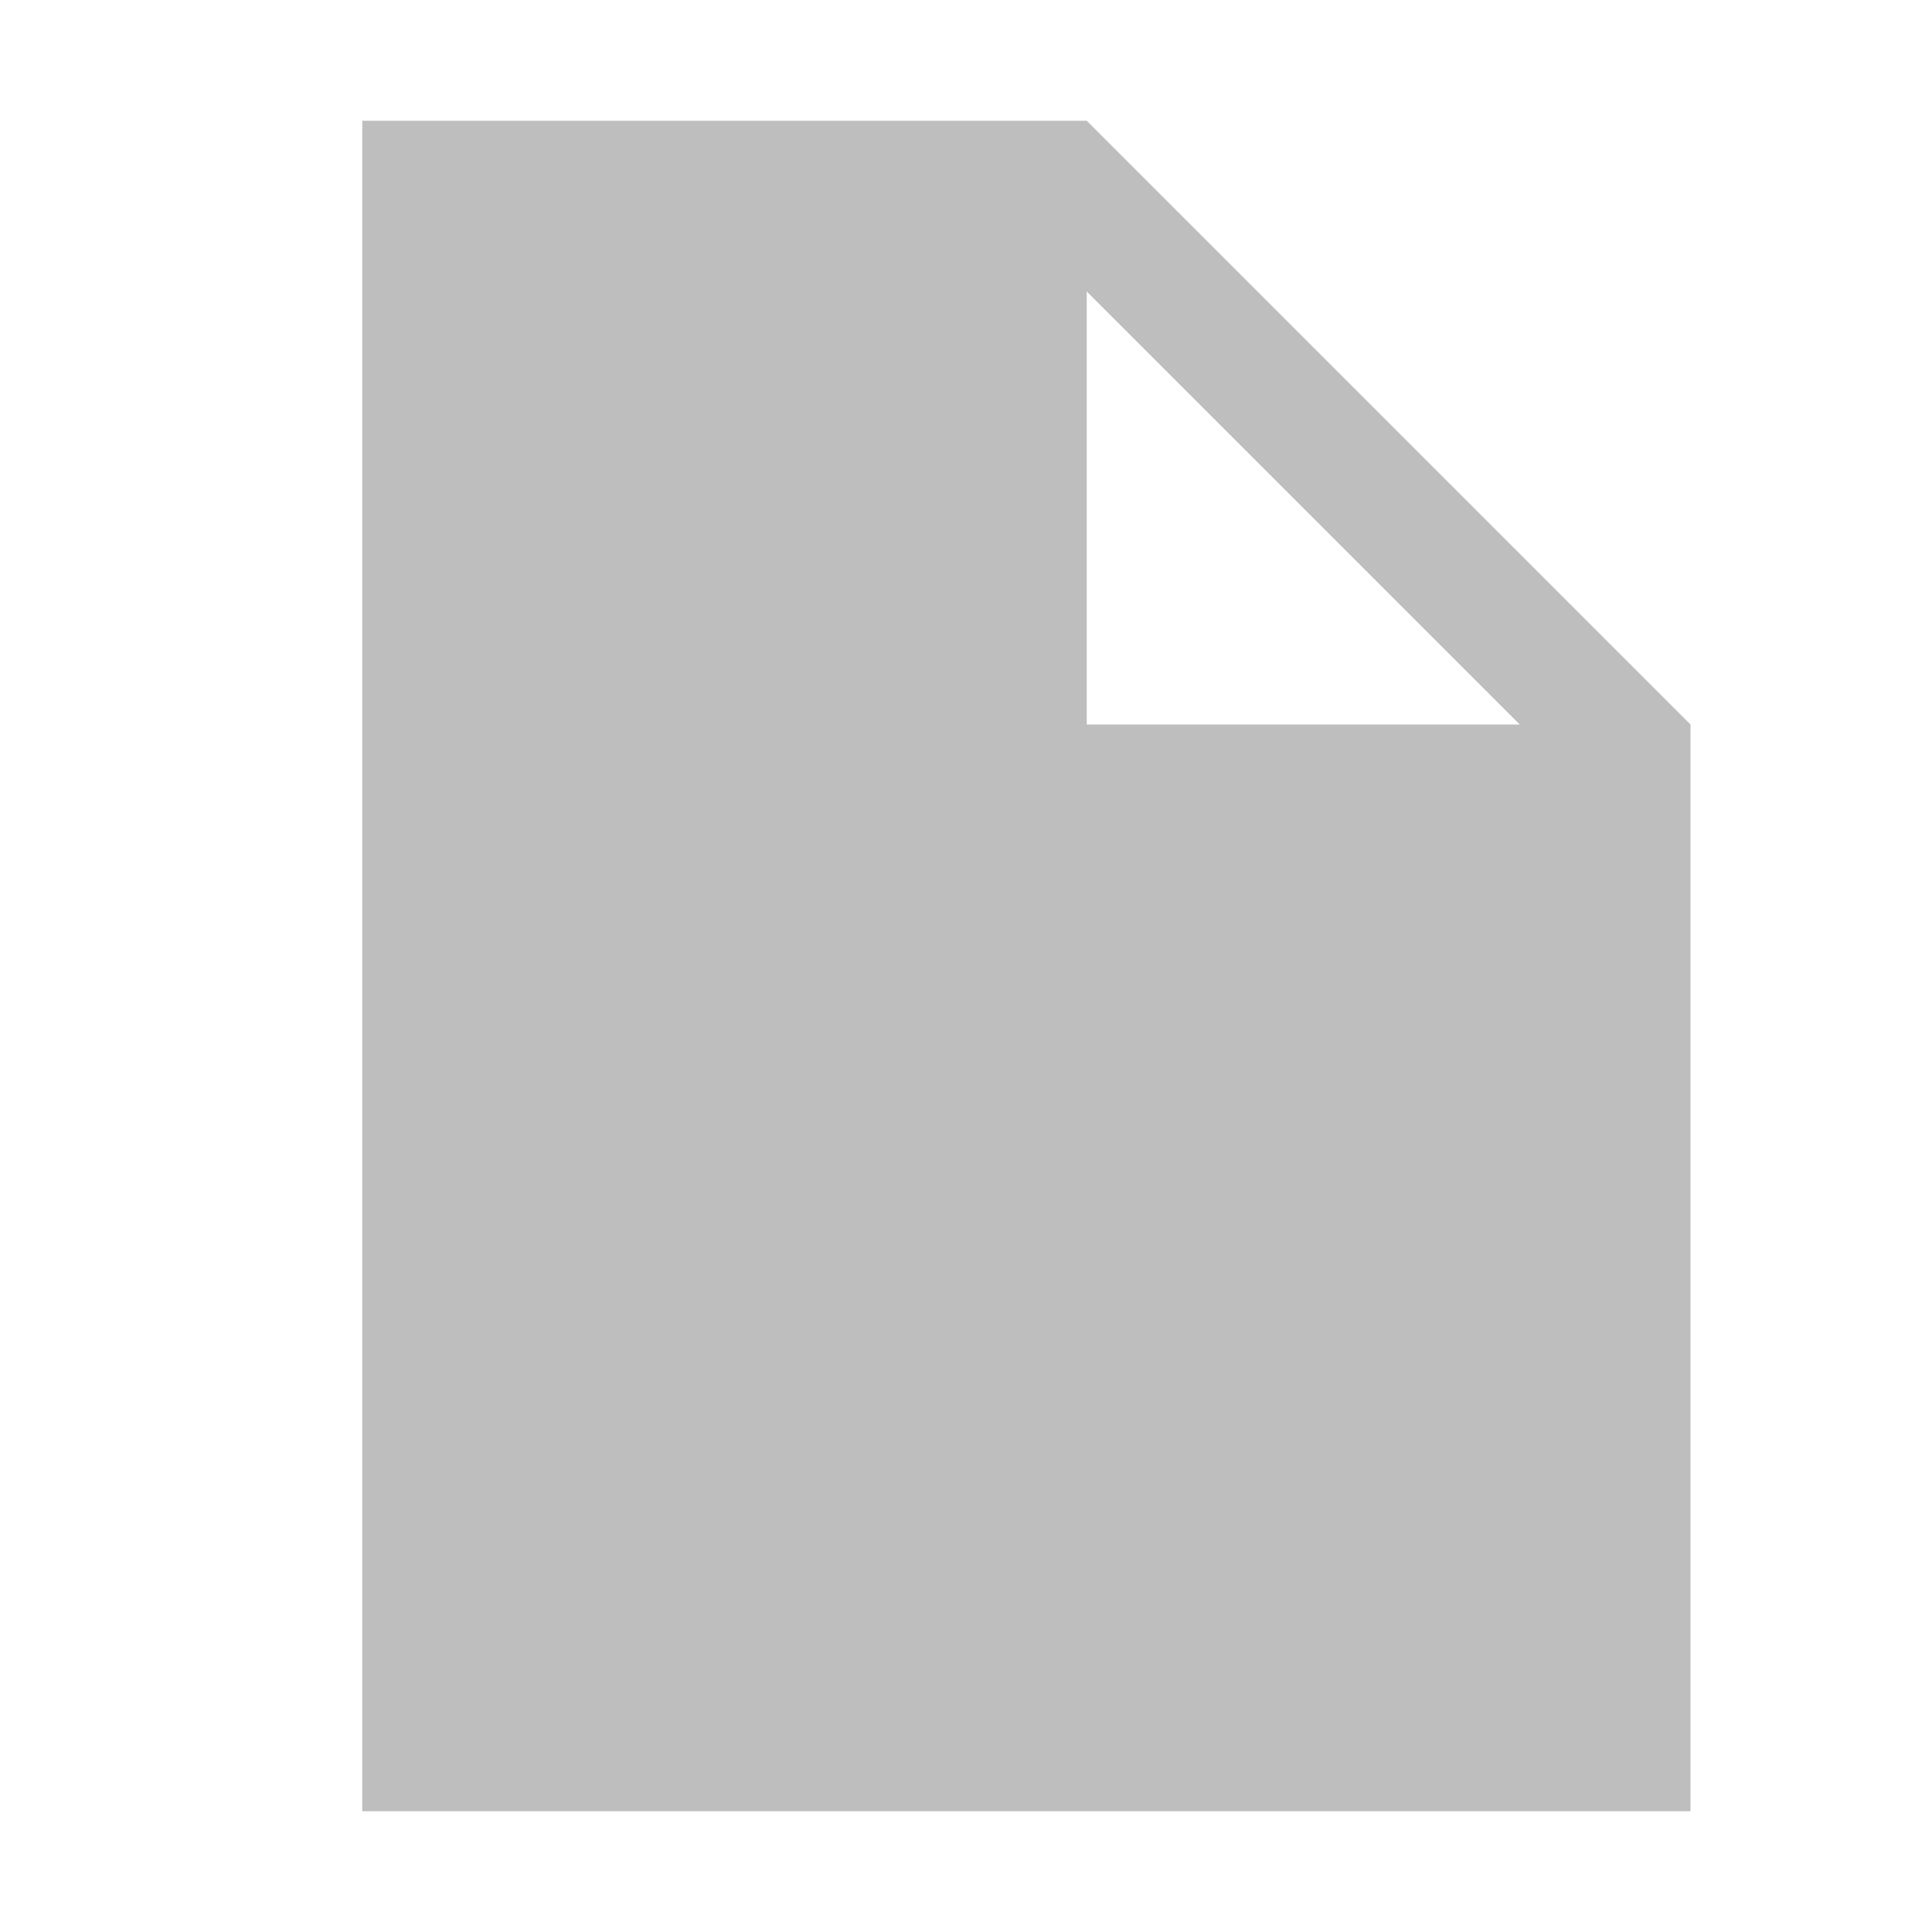
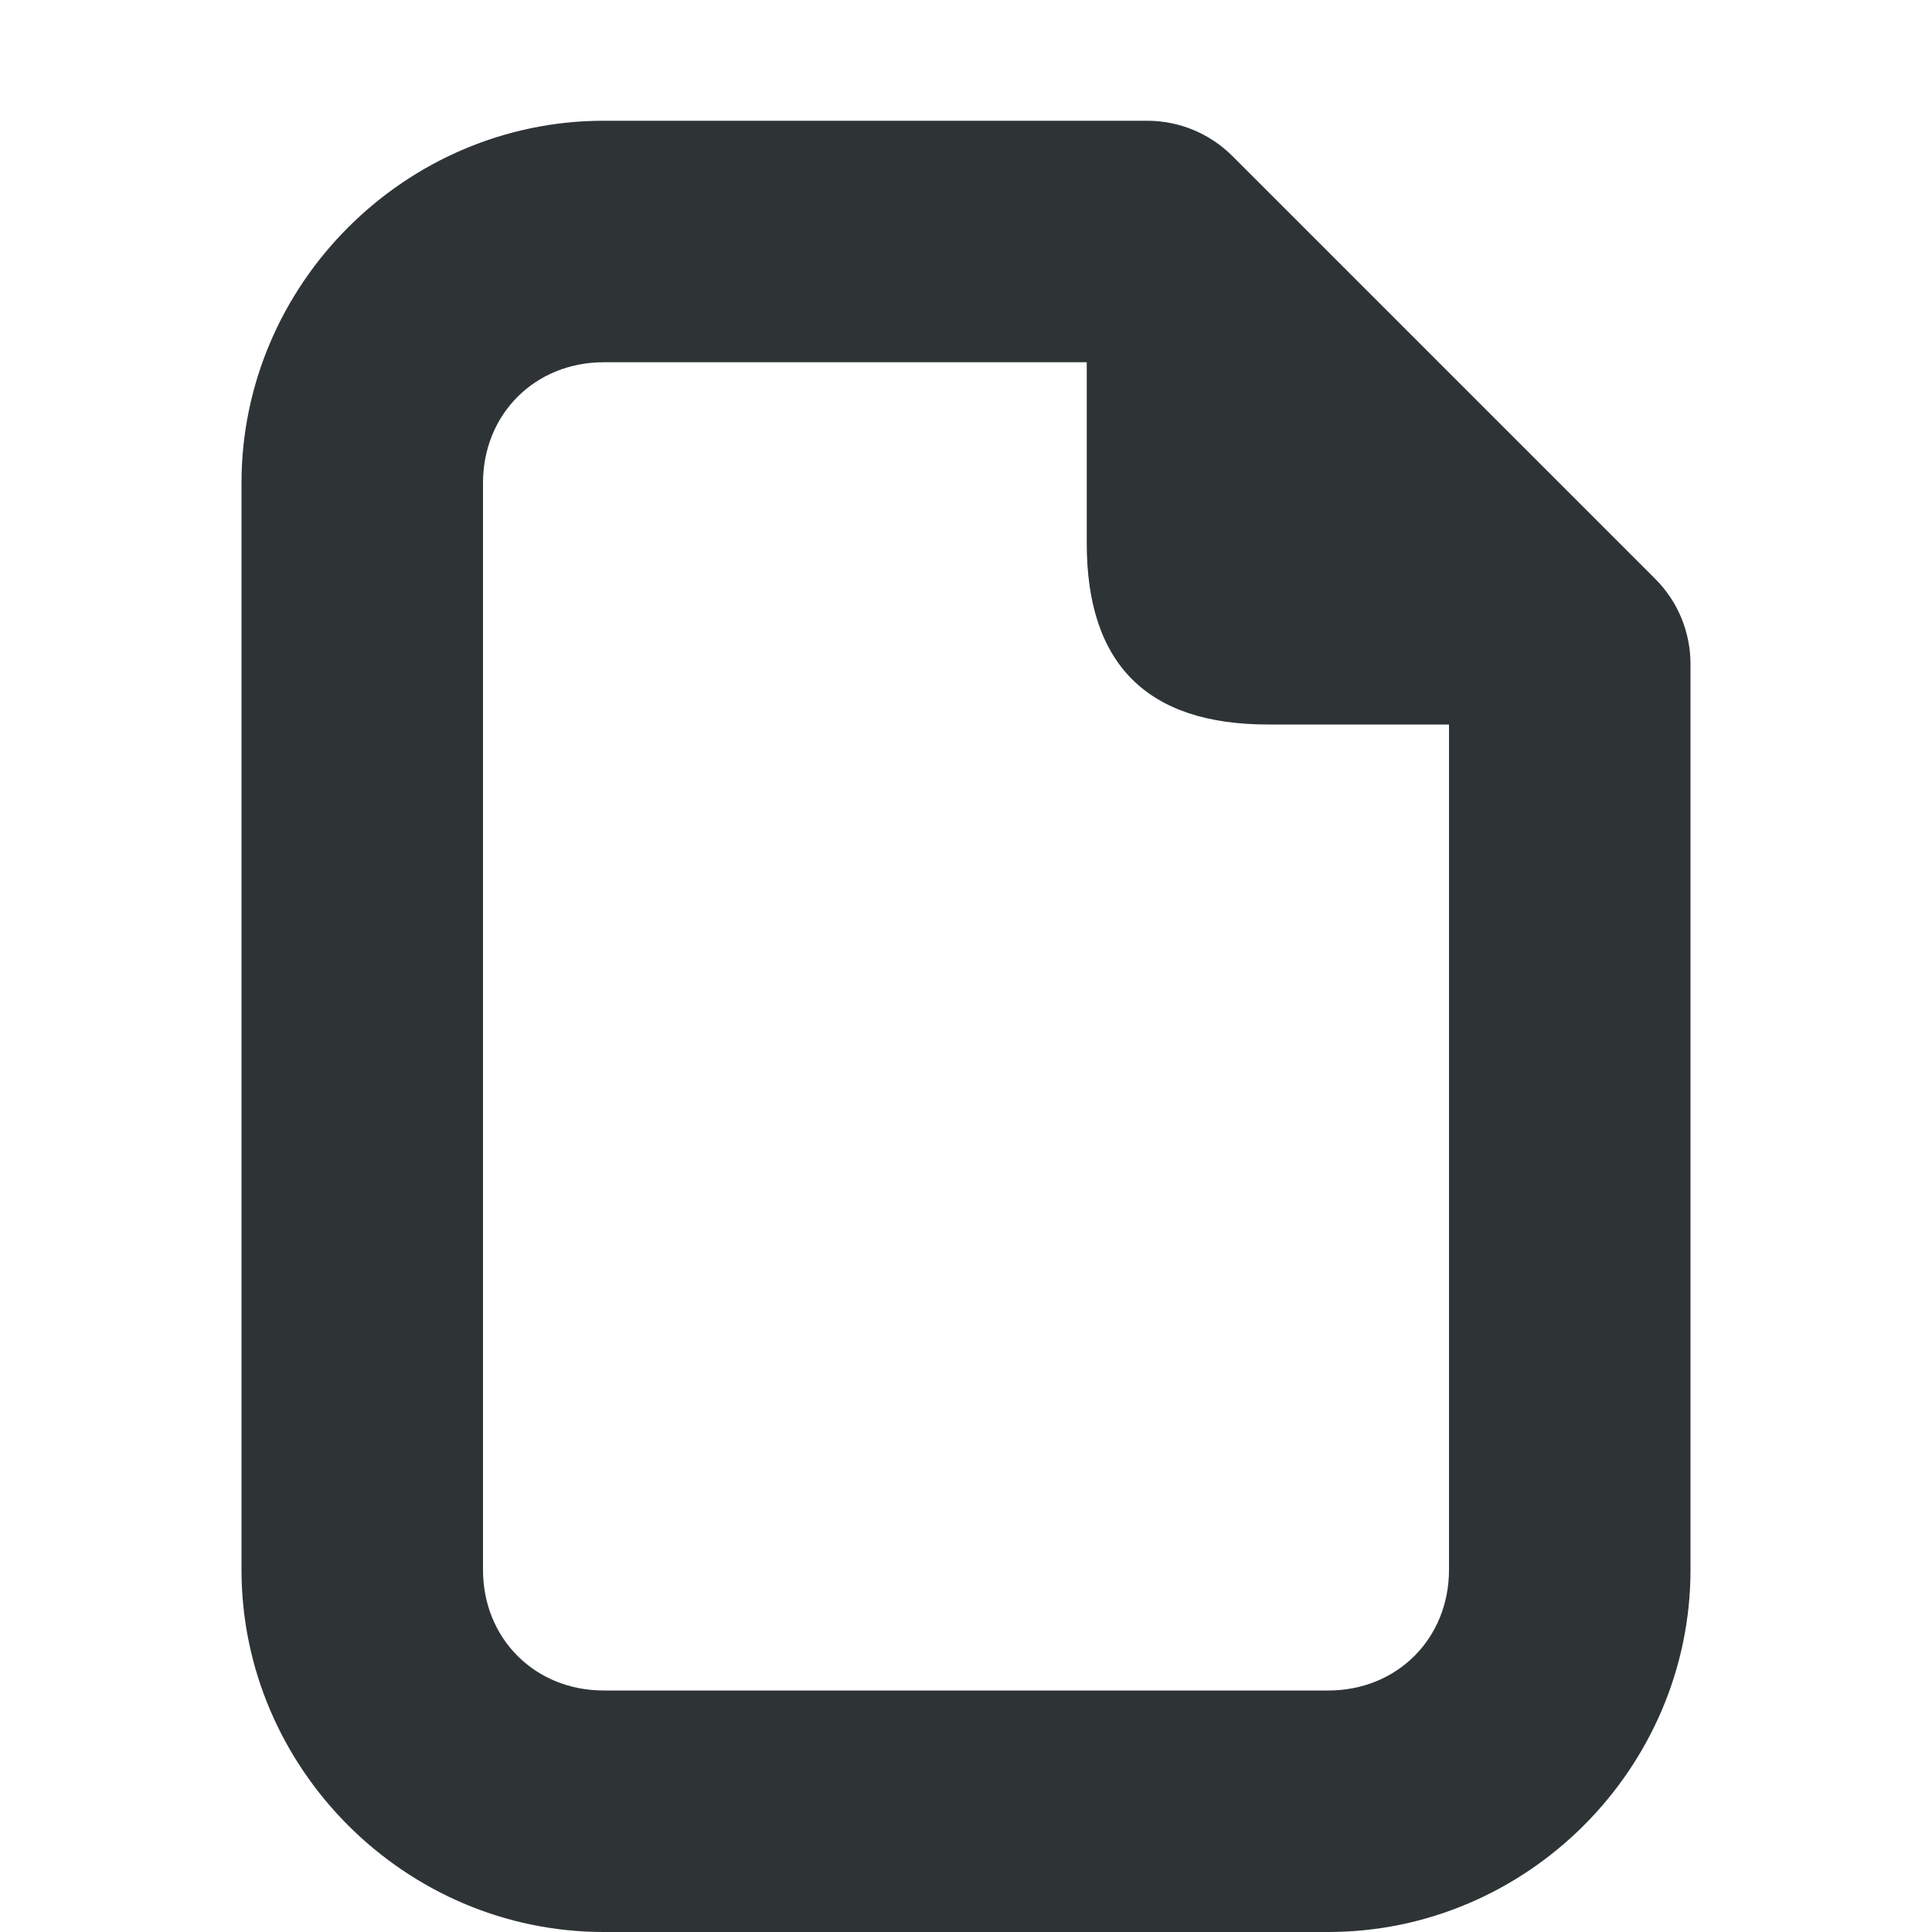
- <svg xmlns="http://www.w3.org/2000/svg" id="svg7384" version="1.1" height="16" width="16">
-   <defs id="defs7386" />
-   <g transform="translate(-482,-176)" id="layer9" style="display:inline" />
-   <g transform="translate(-482,-176)" id="layer10" />
-   <g transform="translate(-482,-176)" id="layer11" />
-   <g transform="translate(-482,-176)" id="layer12" />
-   <g transform="translate(-482,-176)" id="layer13">
-     <g transform="translate(254.0002,-820)" id="g40072" />
-     <path style="color:#000000;display:inline;overflow:visible;visibility:visible;fill:#bebebe;fill-opacity:1;fill-rule:nonzero;stroke:none;stroke-width:1;marker:none;enable-background:accumulate" d="M 3,1 3,15 14,15 14,6 9,1 Z M 9,2.414 12.586,6 9,6 Z" transform="translate(482,176)" id="path3028" />
-   </g>
-   <g transform="translate(-482,-176)" id="layer14" />
-   <g transform="translate(-482,-176)" id="layer15" style="display:inline" />
+ <svg xmlns="http://www.w3.org/2000/svg" height="16px" viewBox="0 0 16 16" width="16px">
+   <path d="m 5 1 c -1.645 0 -3 1.355 -3 3 v 9 c 0 1.645 1.355 3 3 3 h 6 c 1.645 0 3 -1.355 3 -3 v -7.5 c 0 -0.266 -0.105 -0.52 -0.293 -0.707 l -3.5 -3.5 c -0.188 -0.188 -0.441 -0.293 -0.707 -0.293 z m 0 2 h 4 v 1.5 c 0 1 0.5 1.5 1.5 1.5 h 1.5 v 7 c 0 0.57 -0.43 1 -1 1 h -6 c -0.57 0 -1 -0.43 -1 -1 v -9 c 0 -0.57 0.43 -1 1 -1 z m 0 0" fill="#2e3436" />
</svg>
